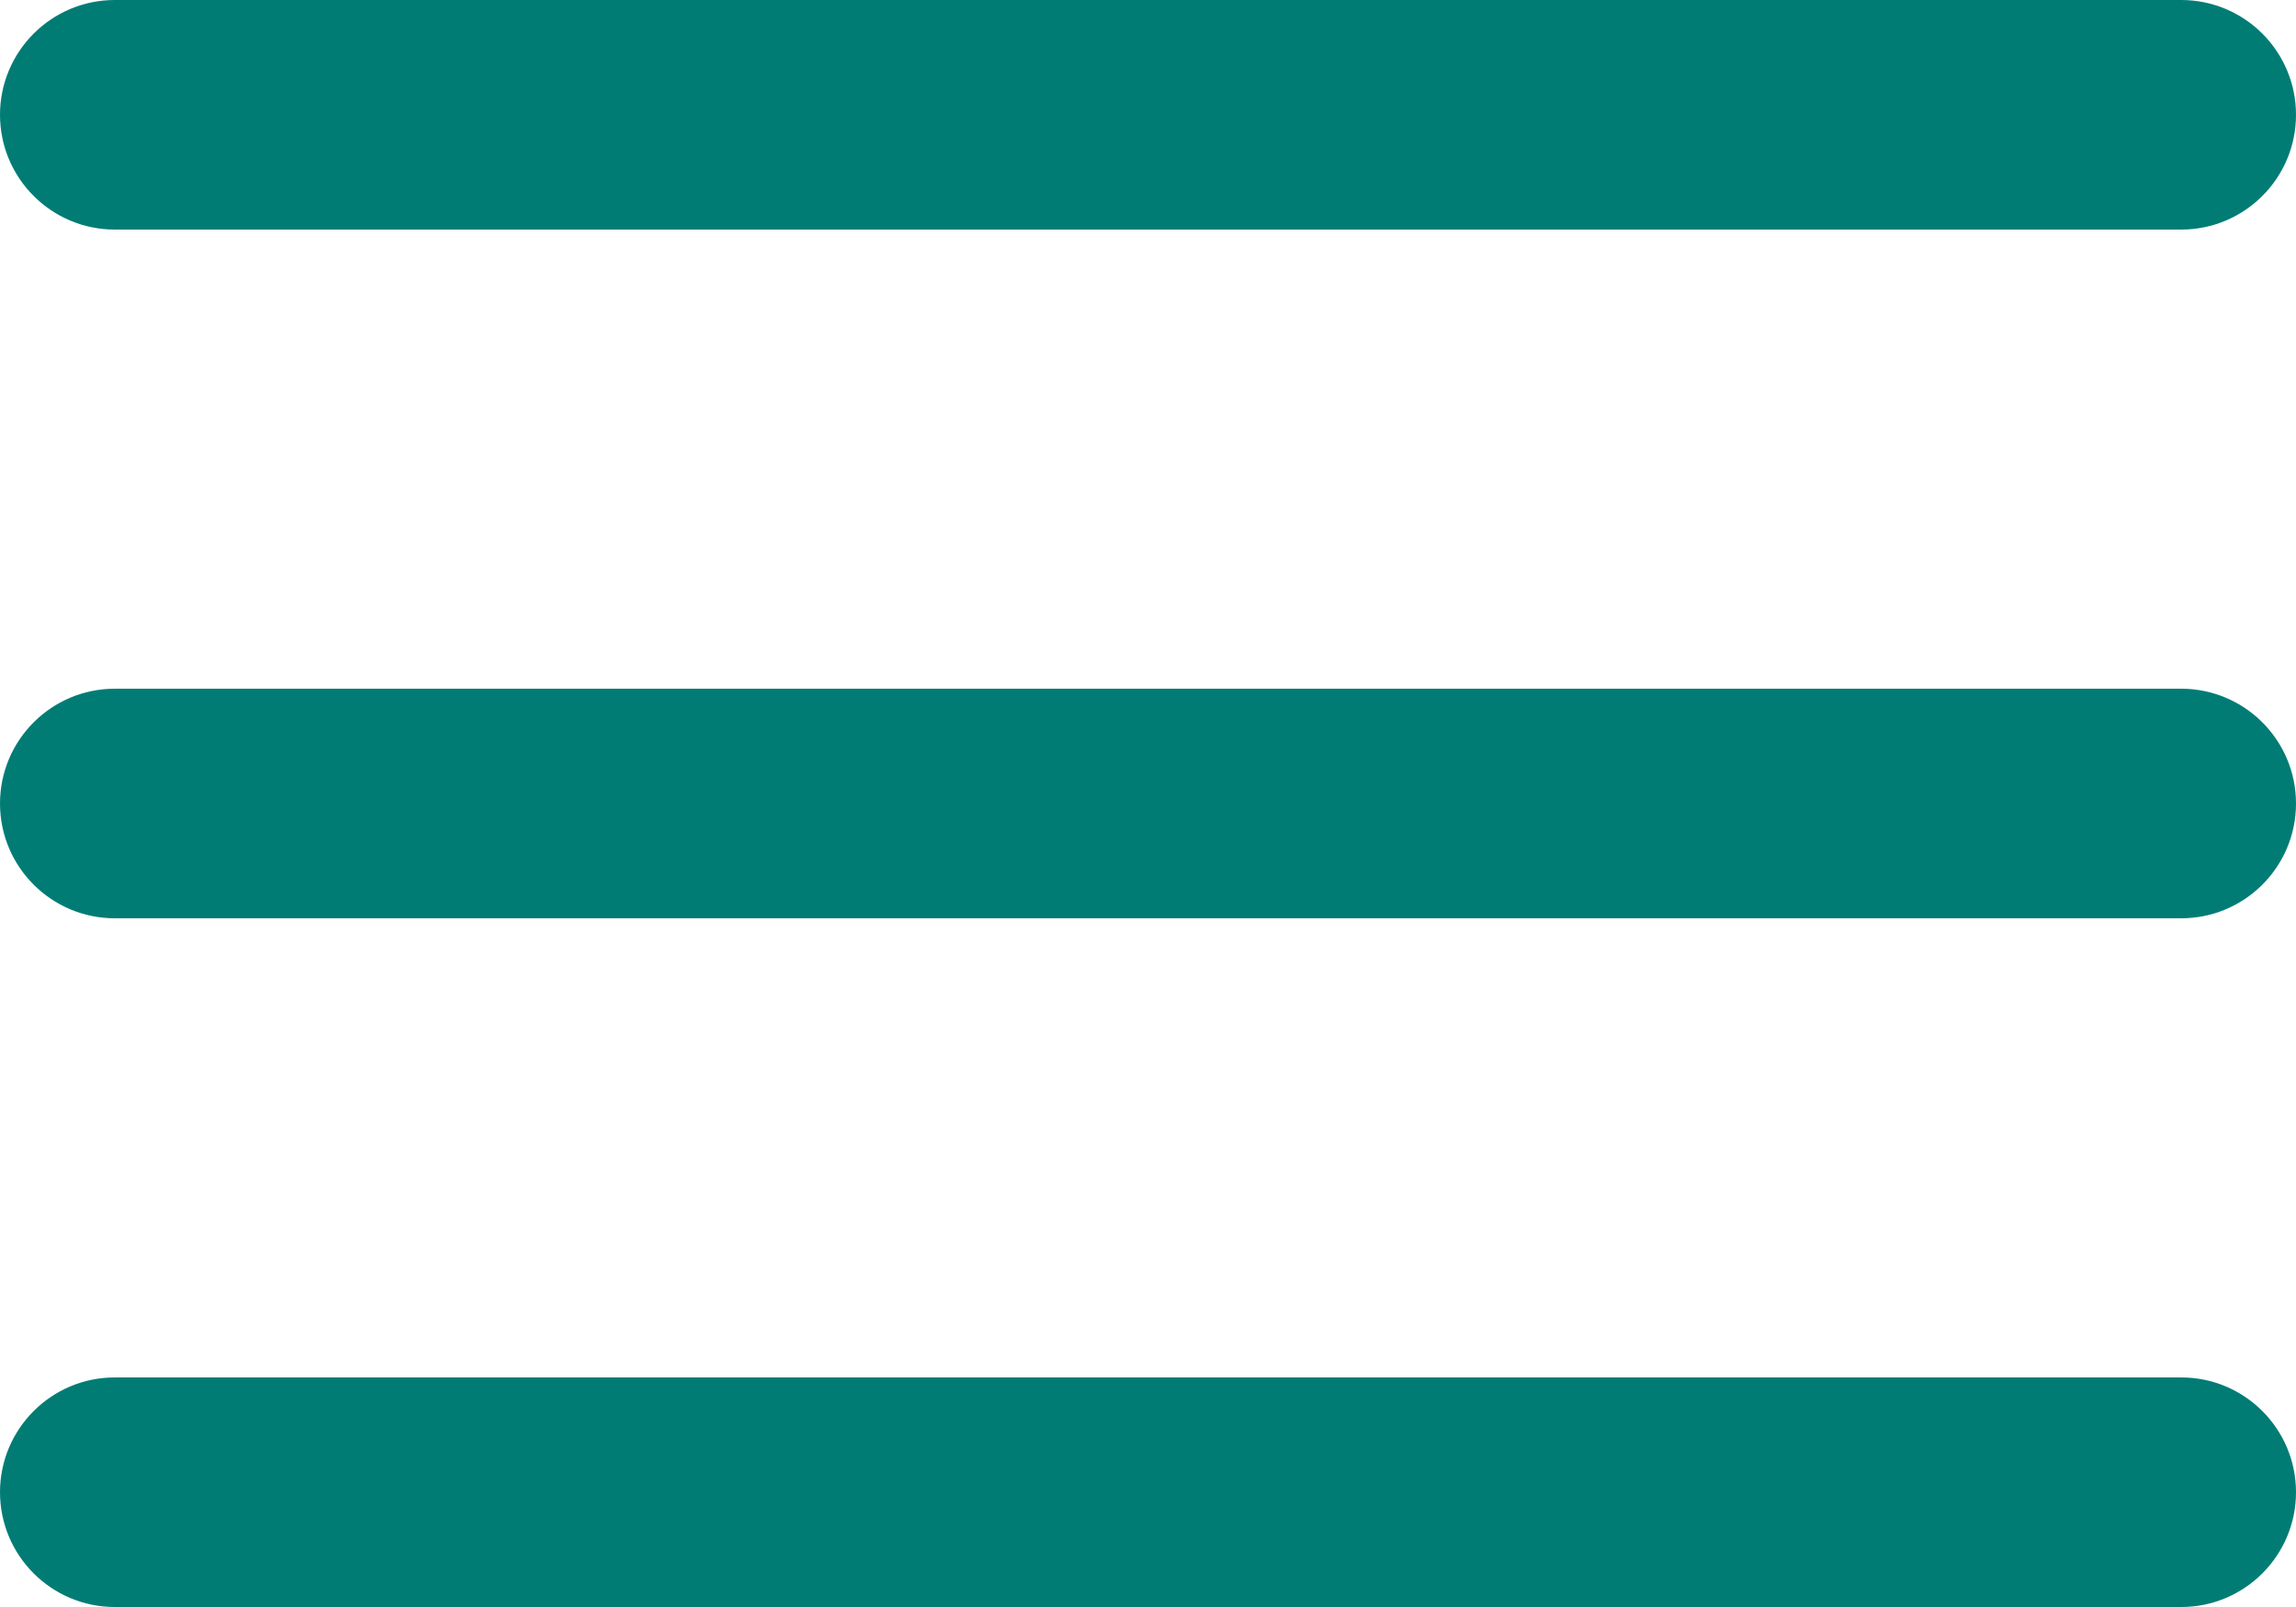
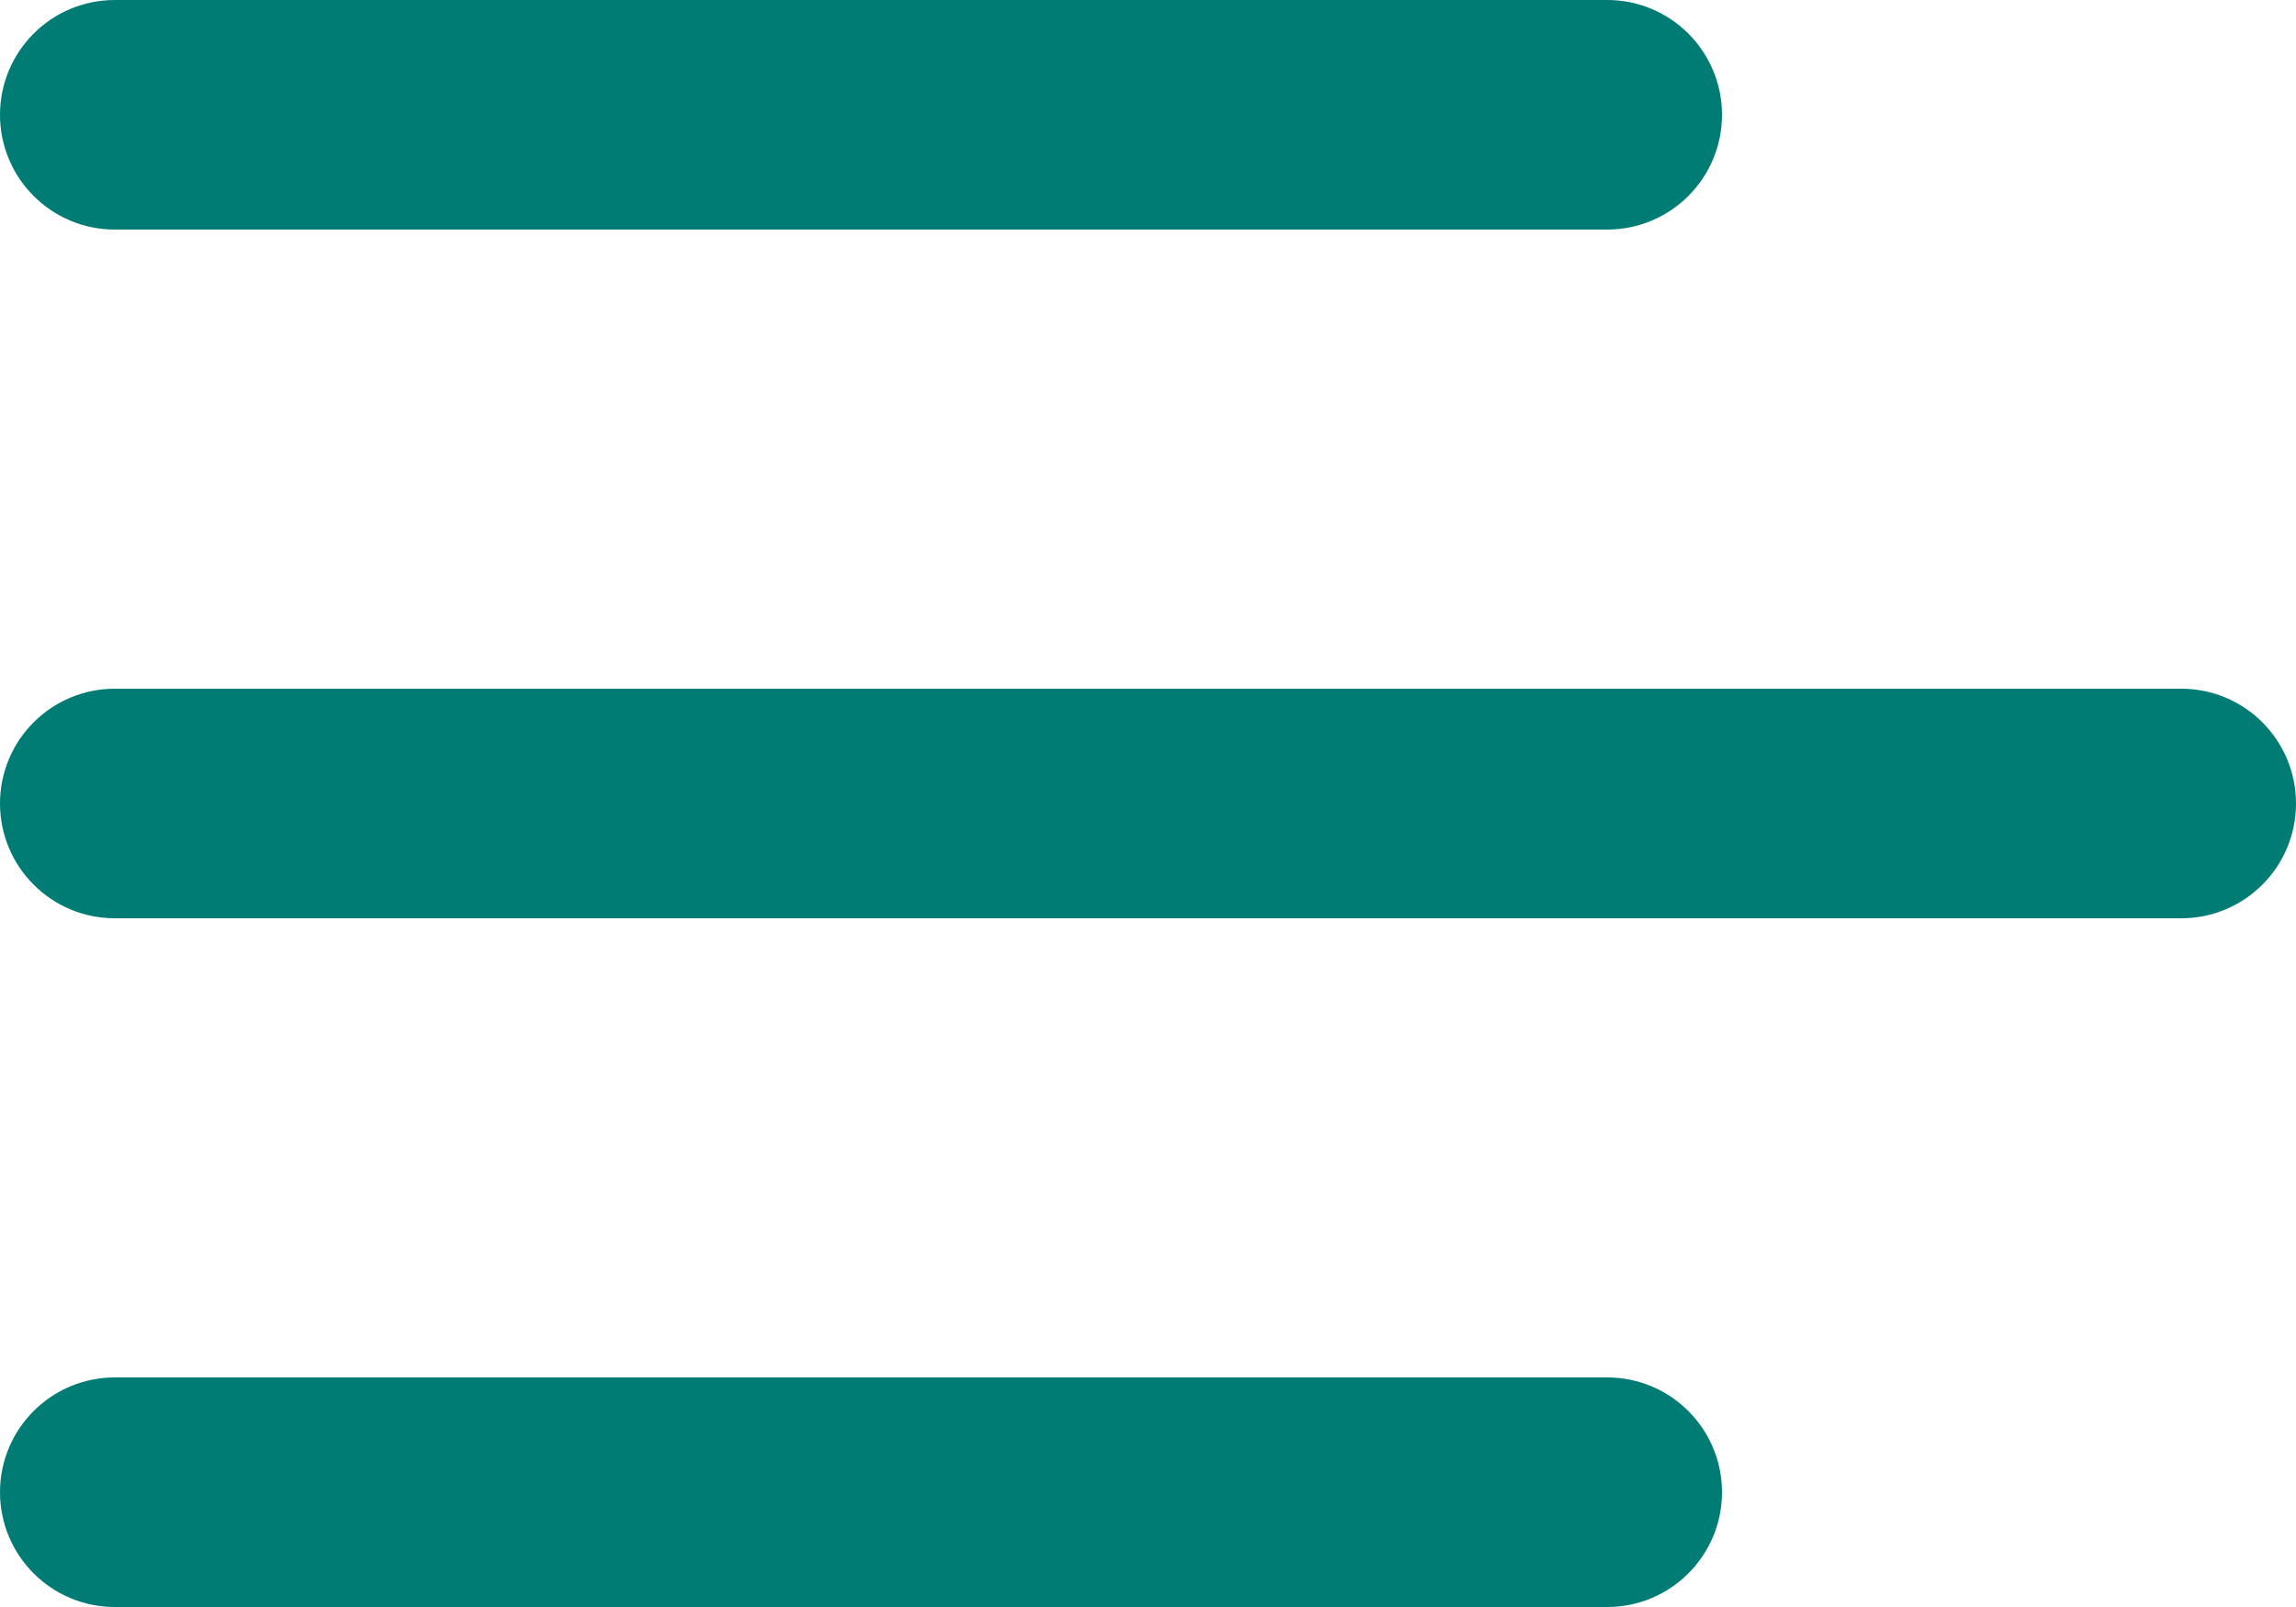
<svg xmlns="http://www.w3.org/2000/svg" width="20px" height="14px" viewBox="0 0 20 14" version="1.1">
  <defs />
  <g id="Page-1" stroke="none" stroke-width="1" fill="none" fill-rule="evenodd">
-     <g id="Group" fill-rule="nonzero" fill="#007c75">
-       <path d="M1,0 L19,0 C19.552,-1.01453063e-16 20,0.448 20,1 C20,1.552 19.552,2 19,2 L1,2 C0.448,2 6.76353751e-17,1.552 0,1 C-6.76353751e-17,0.448 0.448,1.01453063e-16 1,0 Z" id="Rectangle" />
-       <path d="M1,6 L19,6 C19.552,6 20,6.448 20,7 C20,7.552 19.552,8 19,8 L1,8 C0.448,8 6.76353751e-17,7.552 0,7 C-6.76353751e-17,6.448 0.448,6 1,6 Z" id="Rectangle" />
-       <path d="M1,12 L19,12 C19.552,12 20,12.448 20,13 C20,13.552 19.552,14 19,14 L1,14 C0.448,14 6.76353751e-17,13.552 0,13 C-6.76353751e-17,12.448 0.448,12 1,12 Z" id="Rectangle" />
+     <g id="Menu-icon" fill-rule="nonzero" fill="#007C75">
+       <rect id="Rectangle" x="0" y="0" width="15" height="2" rx="1" />
+       <rect id="Rectangle" x="0" y="6" width="20" height="2" rx="1" />
+       <rect id="Rectangle" x="0" y="12" width="15" height="2" rx="1" />
    </g>
  </g>
</svg>
